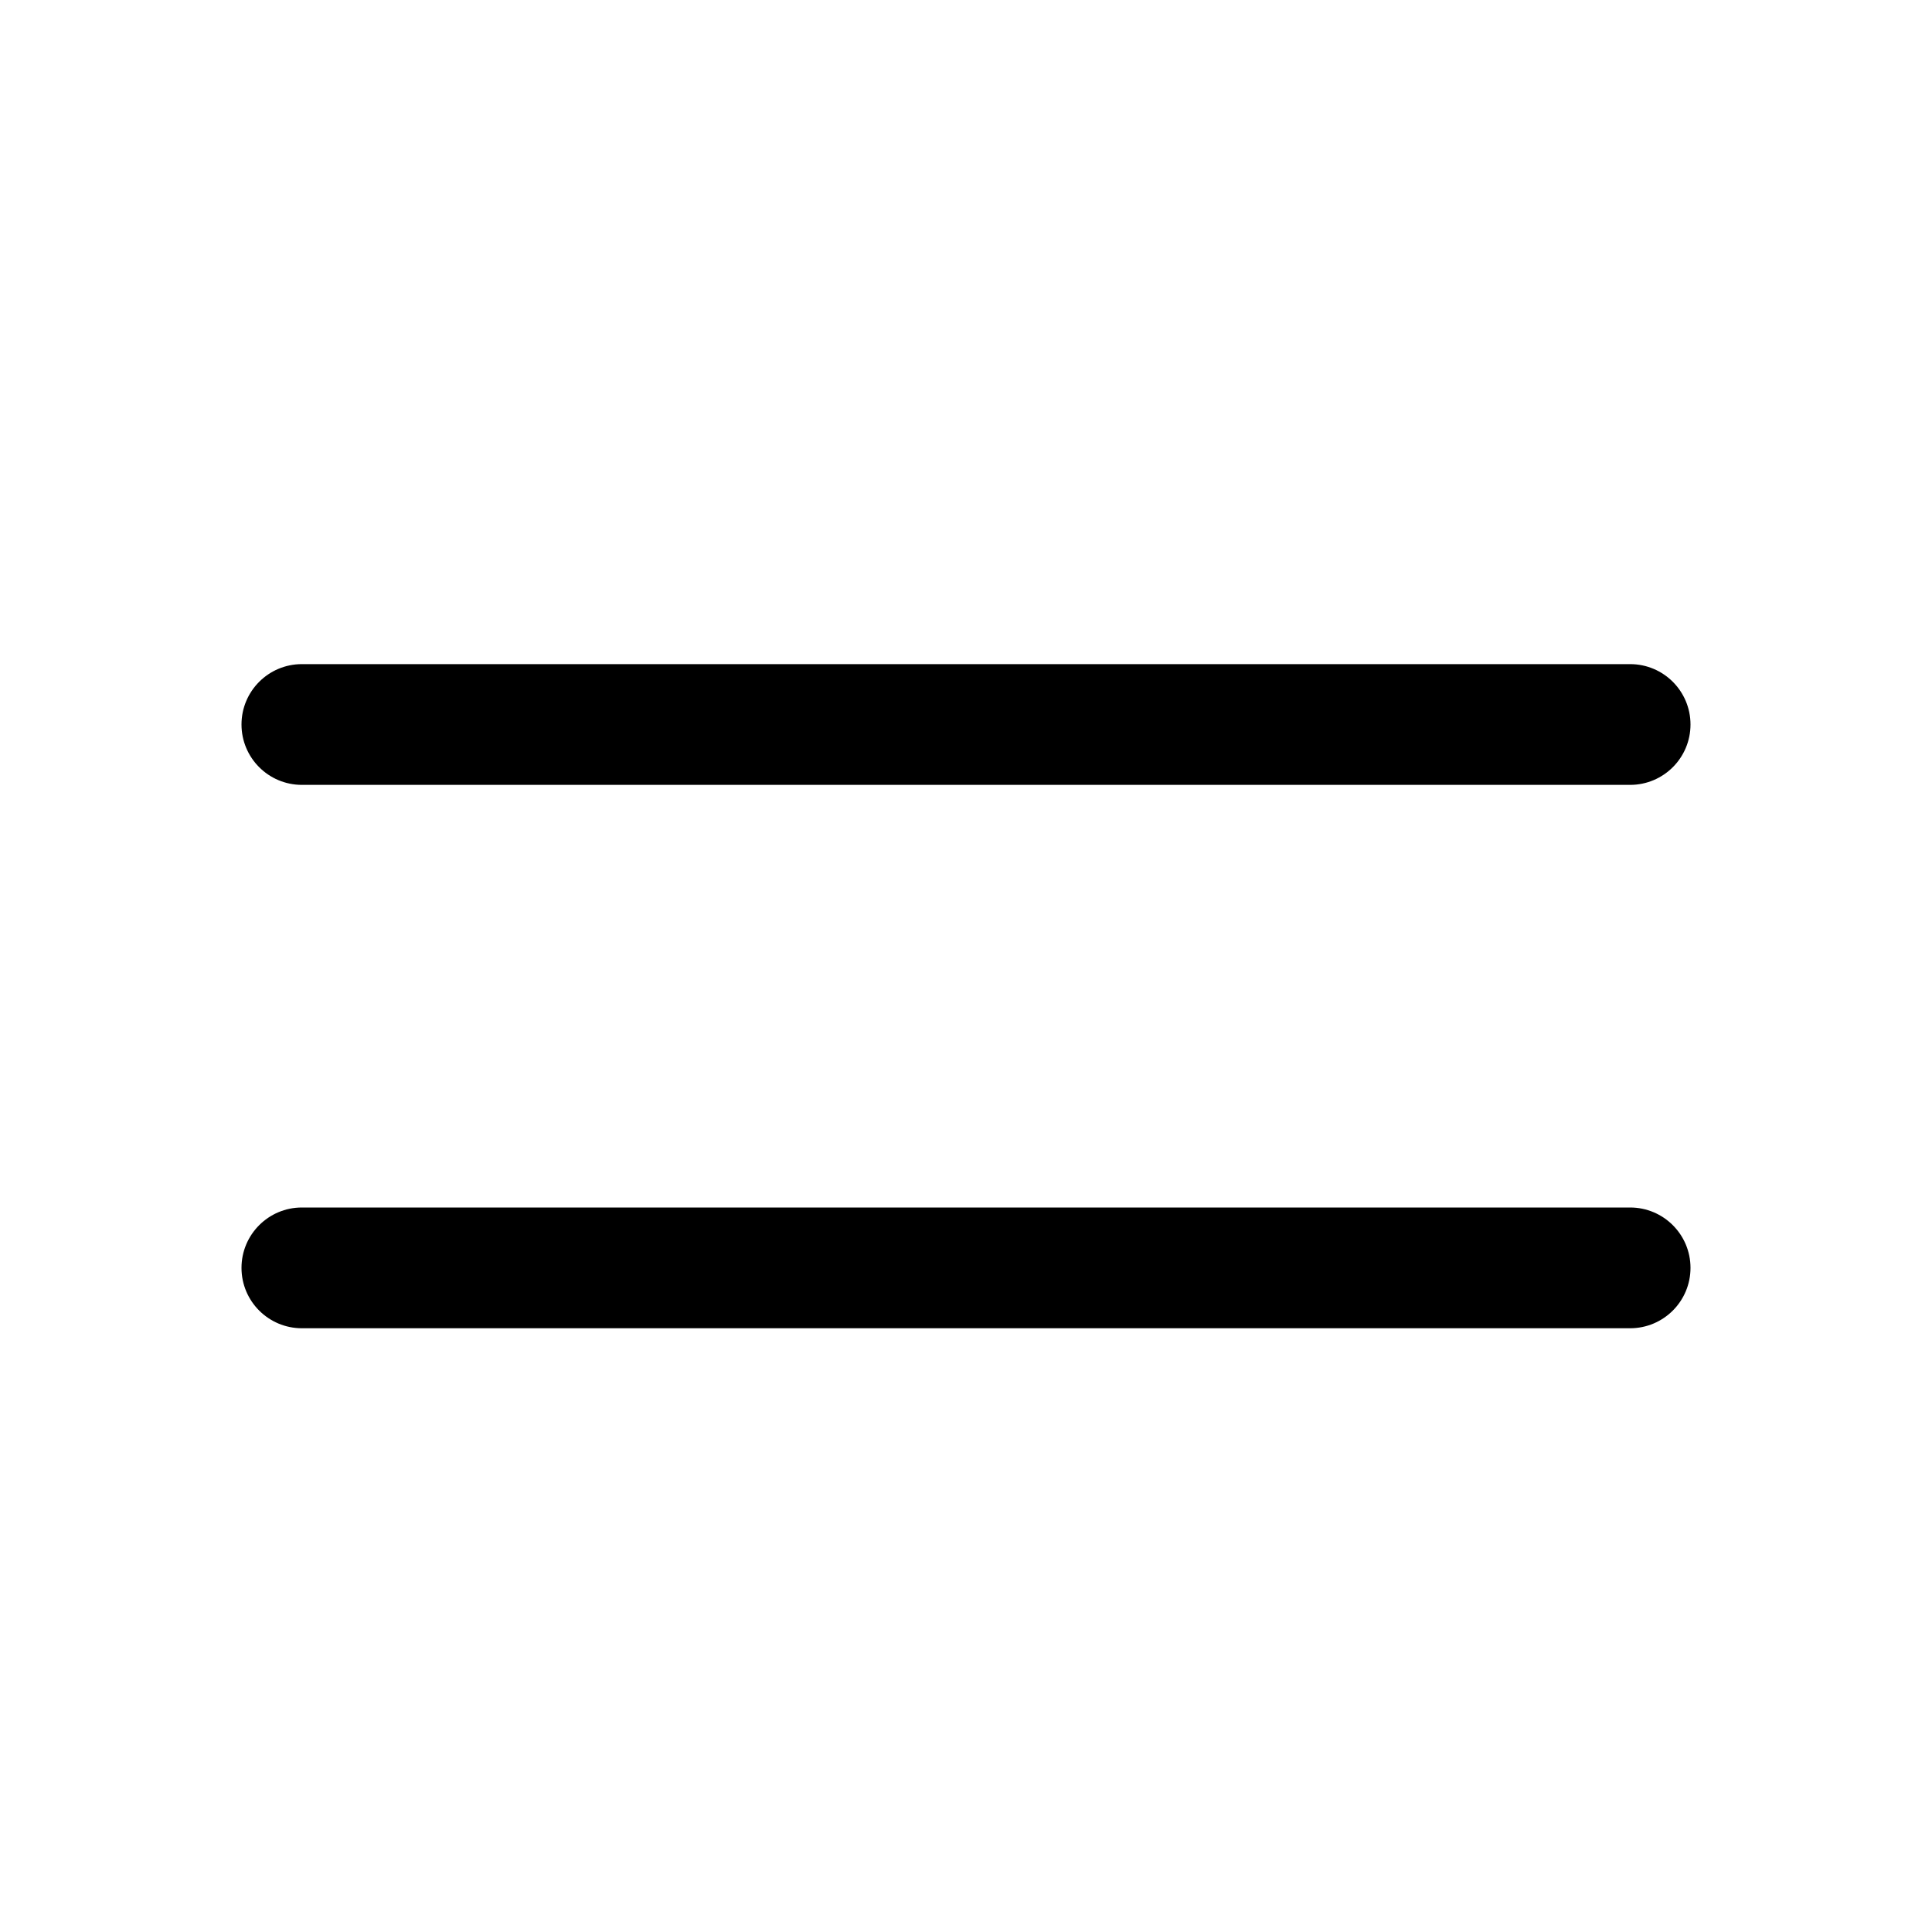
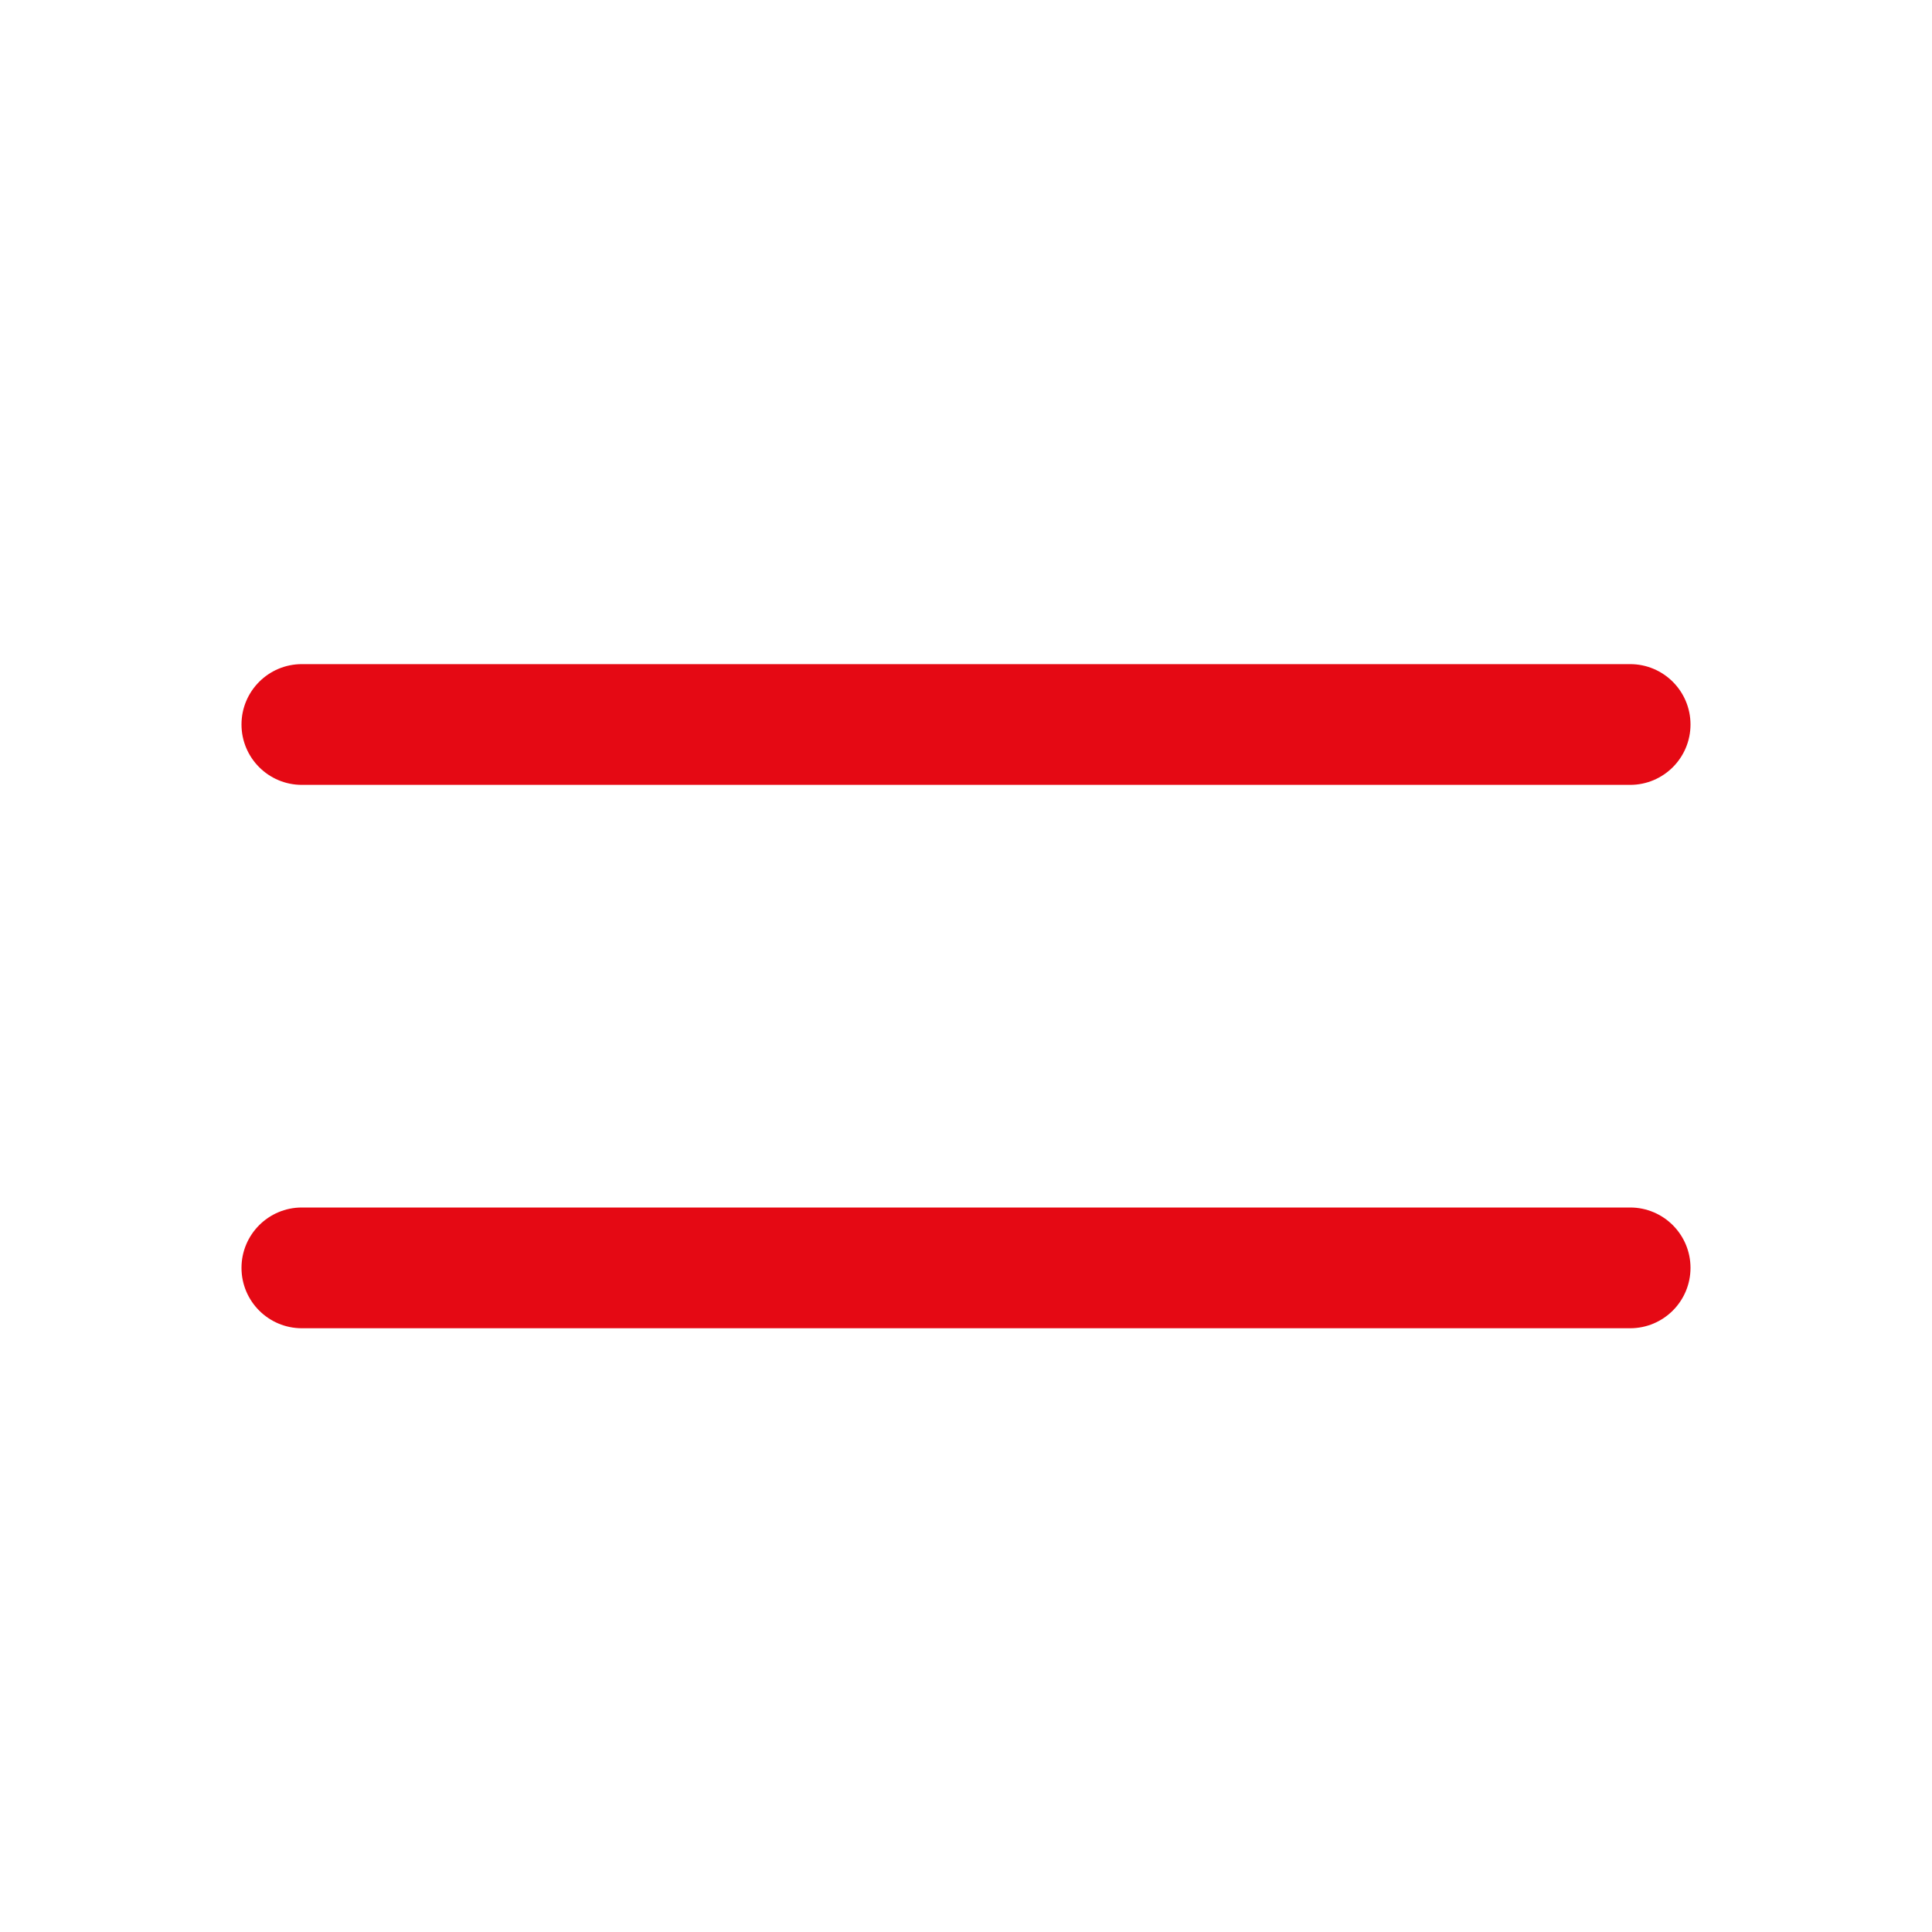
- <svg xmlns="http://www.w3.org/2000/svg" viewBox="0 0 24 24" fill="currentColor" class="size-6 text-black md:hidden sm:inline-block">
+ <svg xmlns="http://www.w3.org/2000/svg" viewBox="0 0 24 24" fill="#E50914" class="size-6 text-black md:hidden sm:inline-block">
  <path fillRule="evenodd" d="M3 9a.75.75 0 0 1 .75-.75h16.5a.75.75 0 0 1 0 1.5H3.75A.75.75 0 0 1 3 9Zm0 6.75a.75.75 0 0 1 .75-.75h16.5a.75.75 0 0 1 0 1.5H3.75a.75.75 0 0 1-.75-.75Z" clipRule="evenodd" />
</svg>
